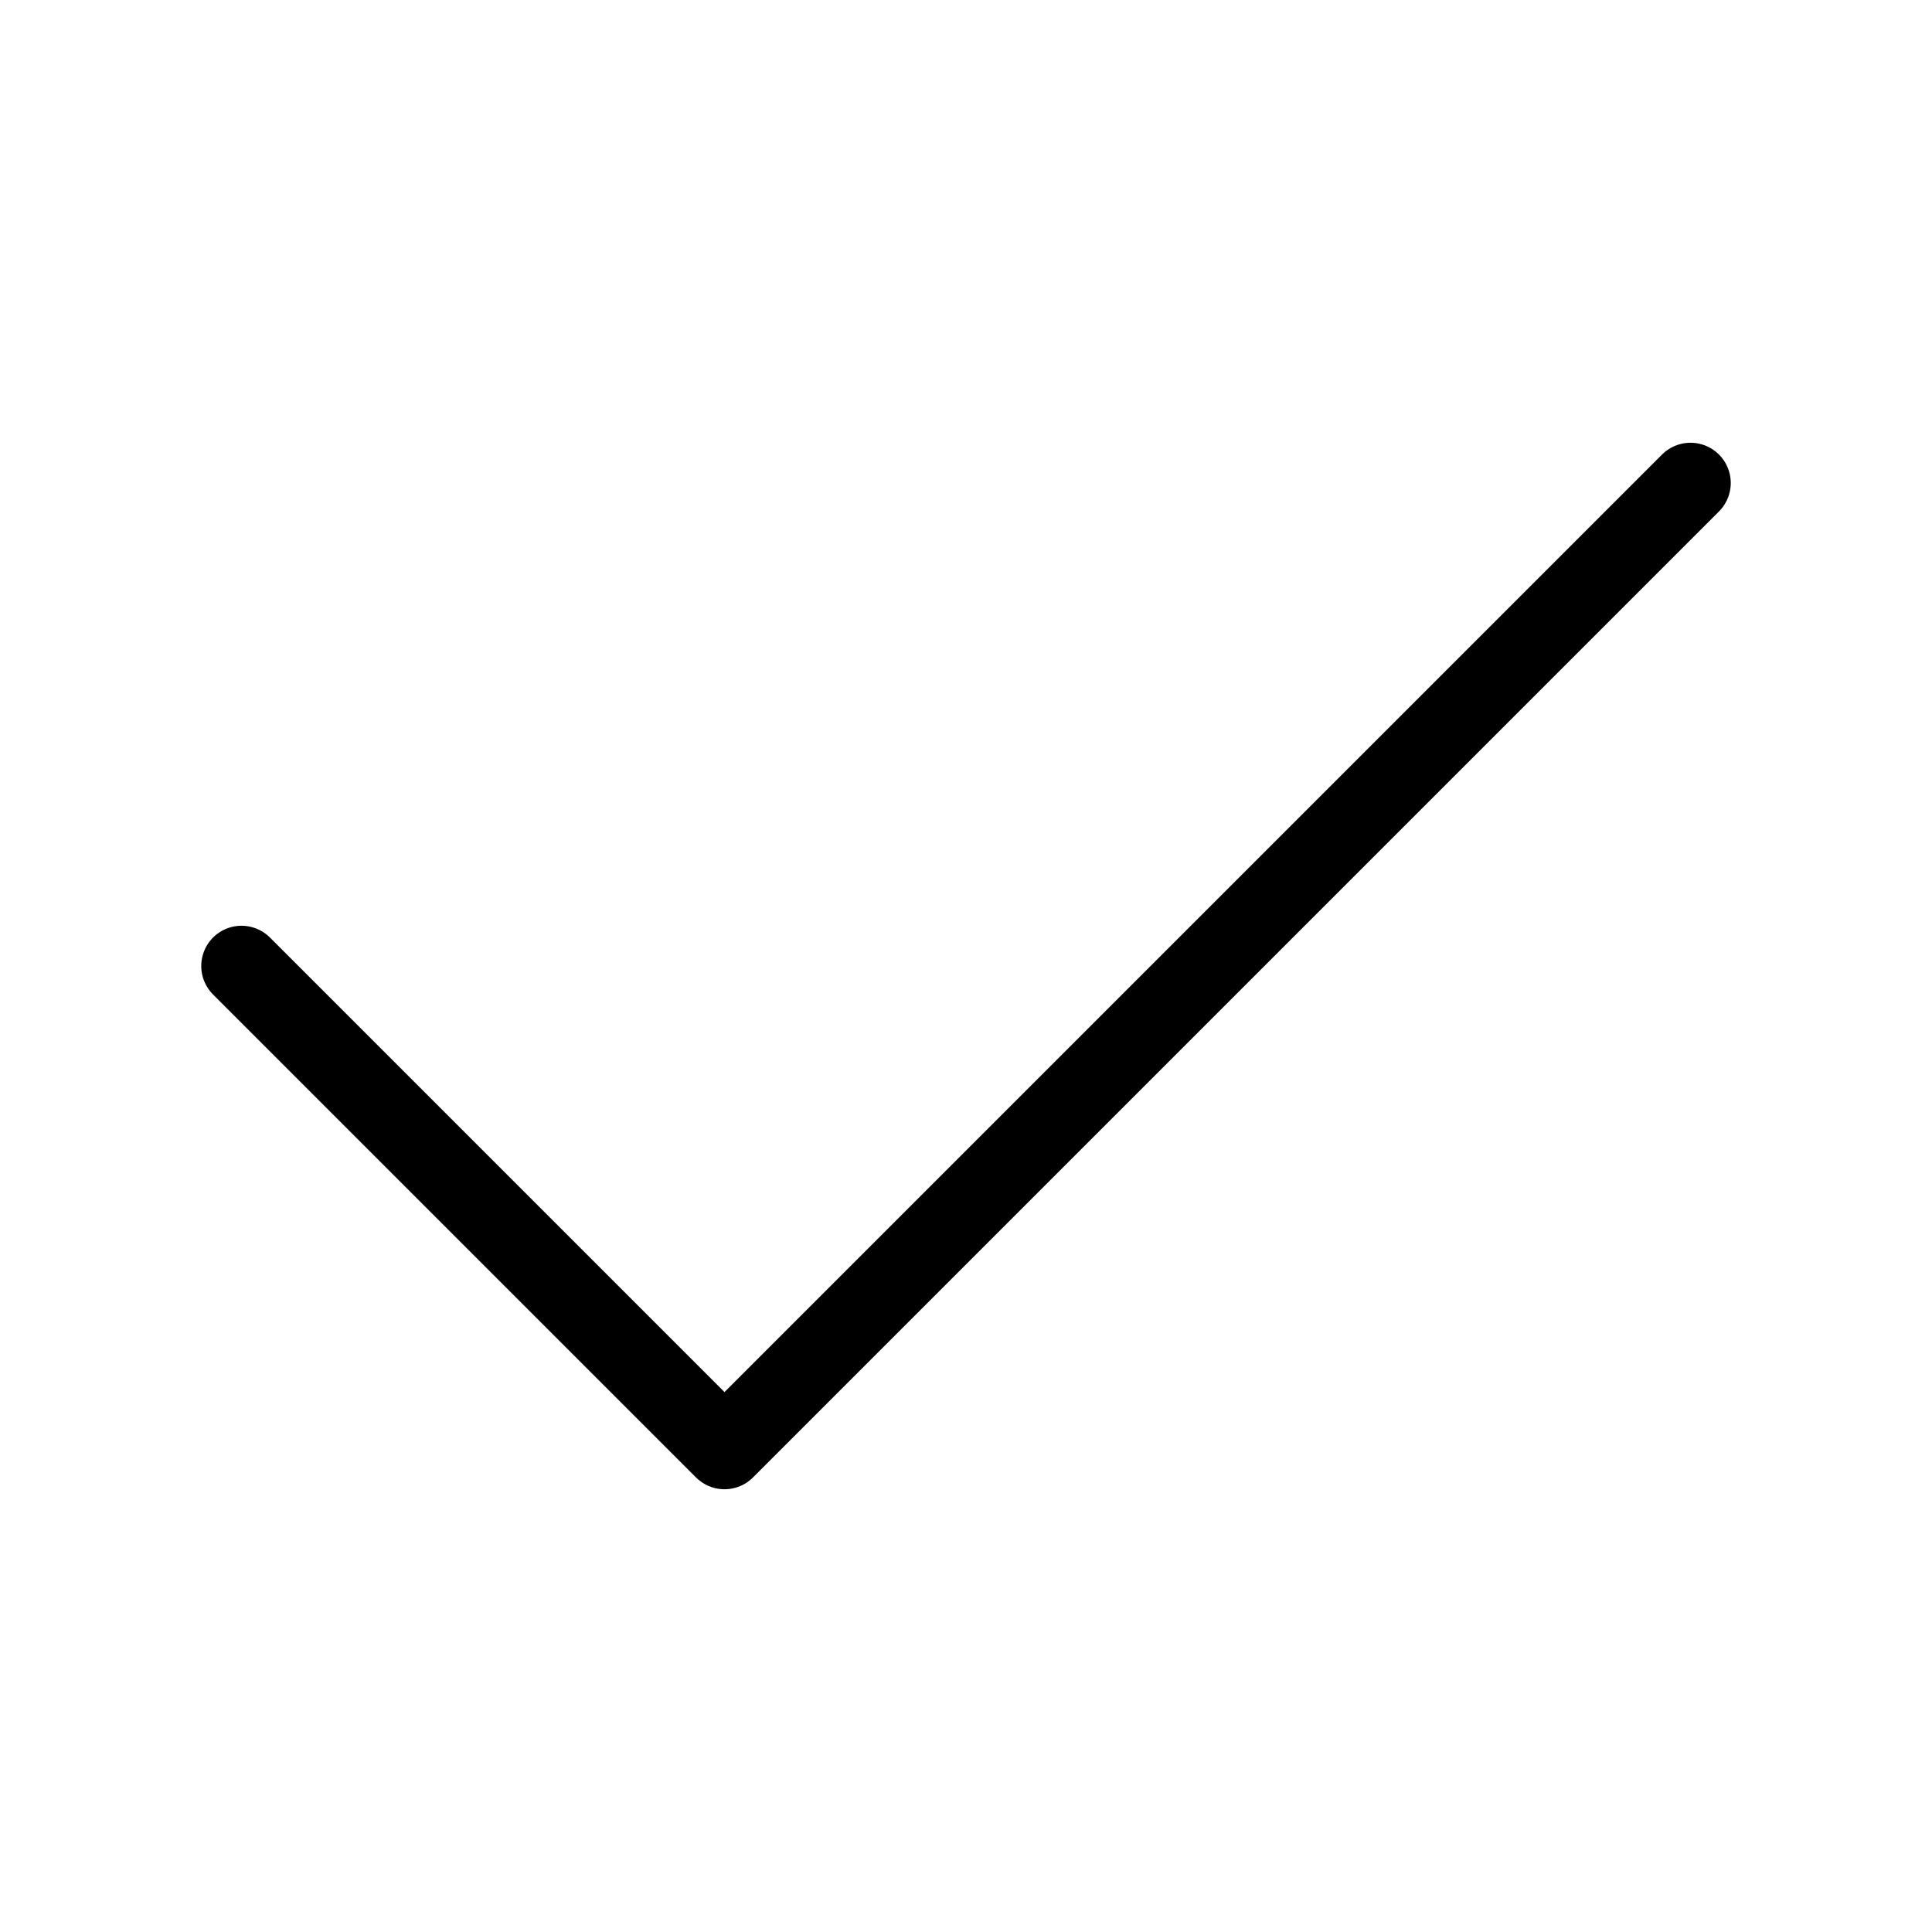
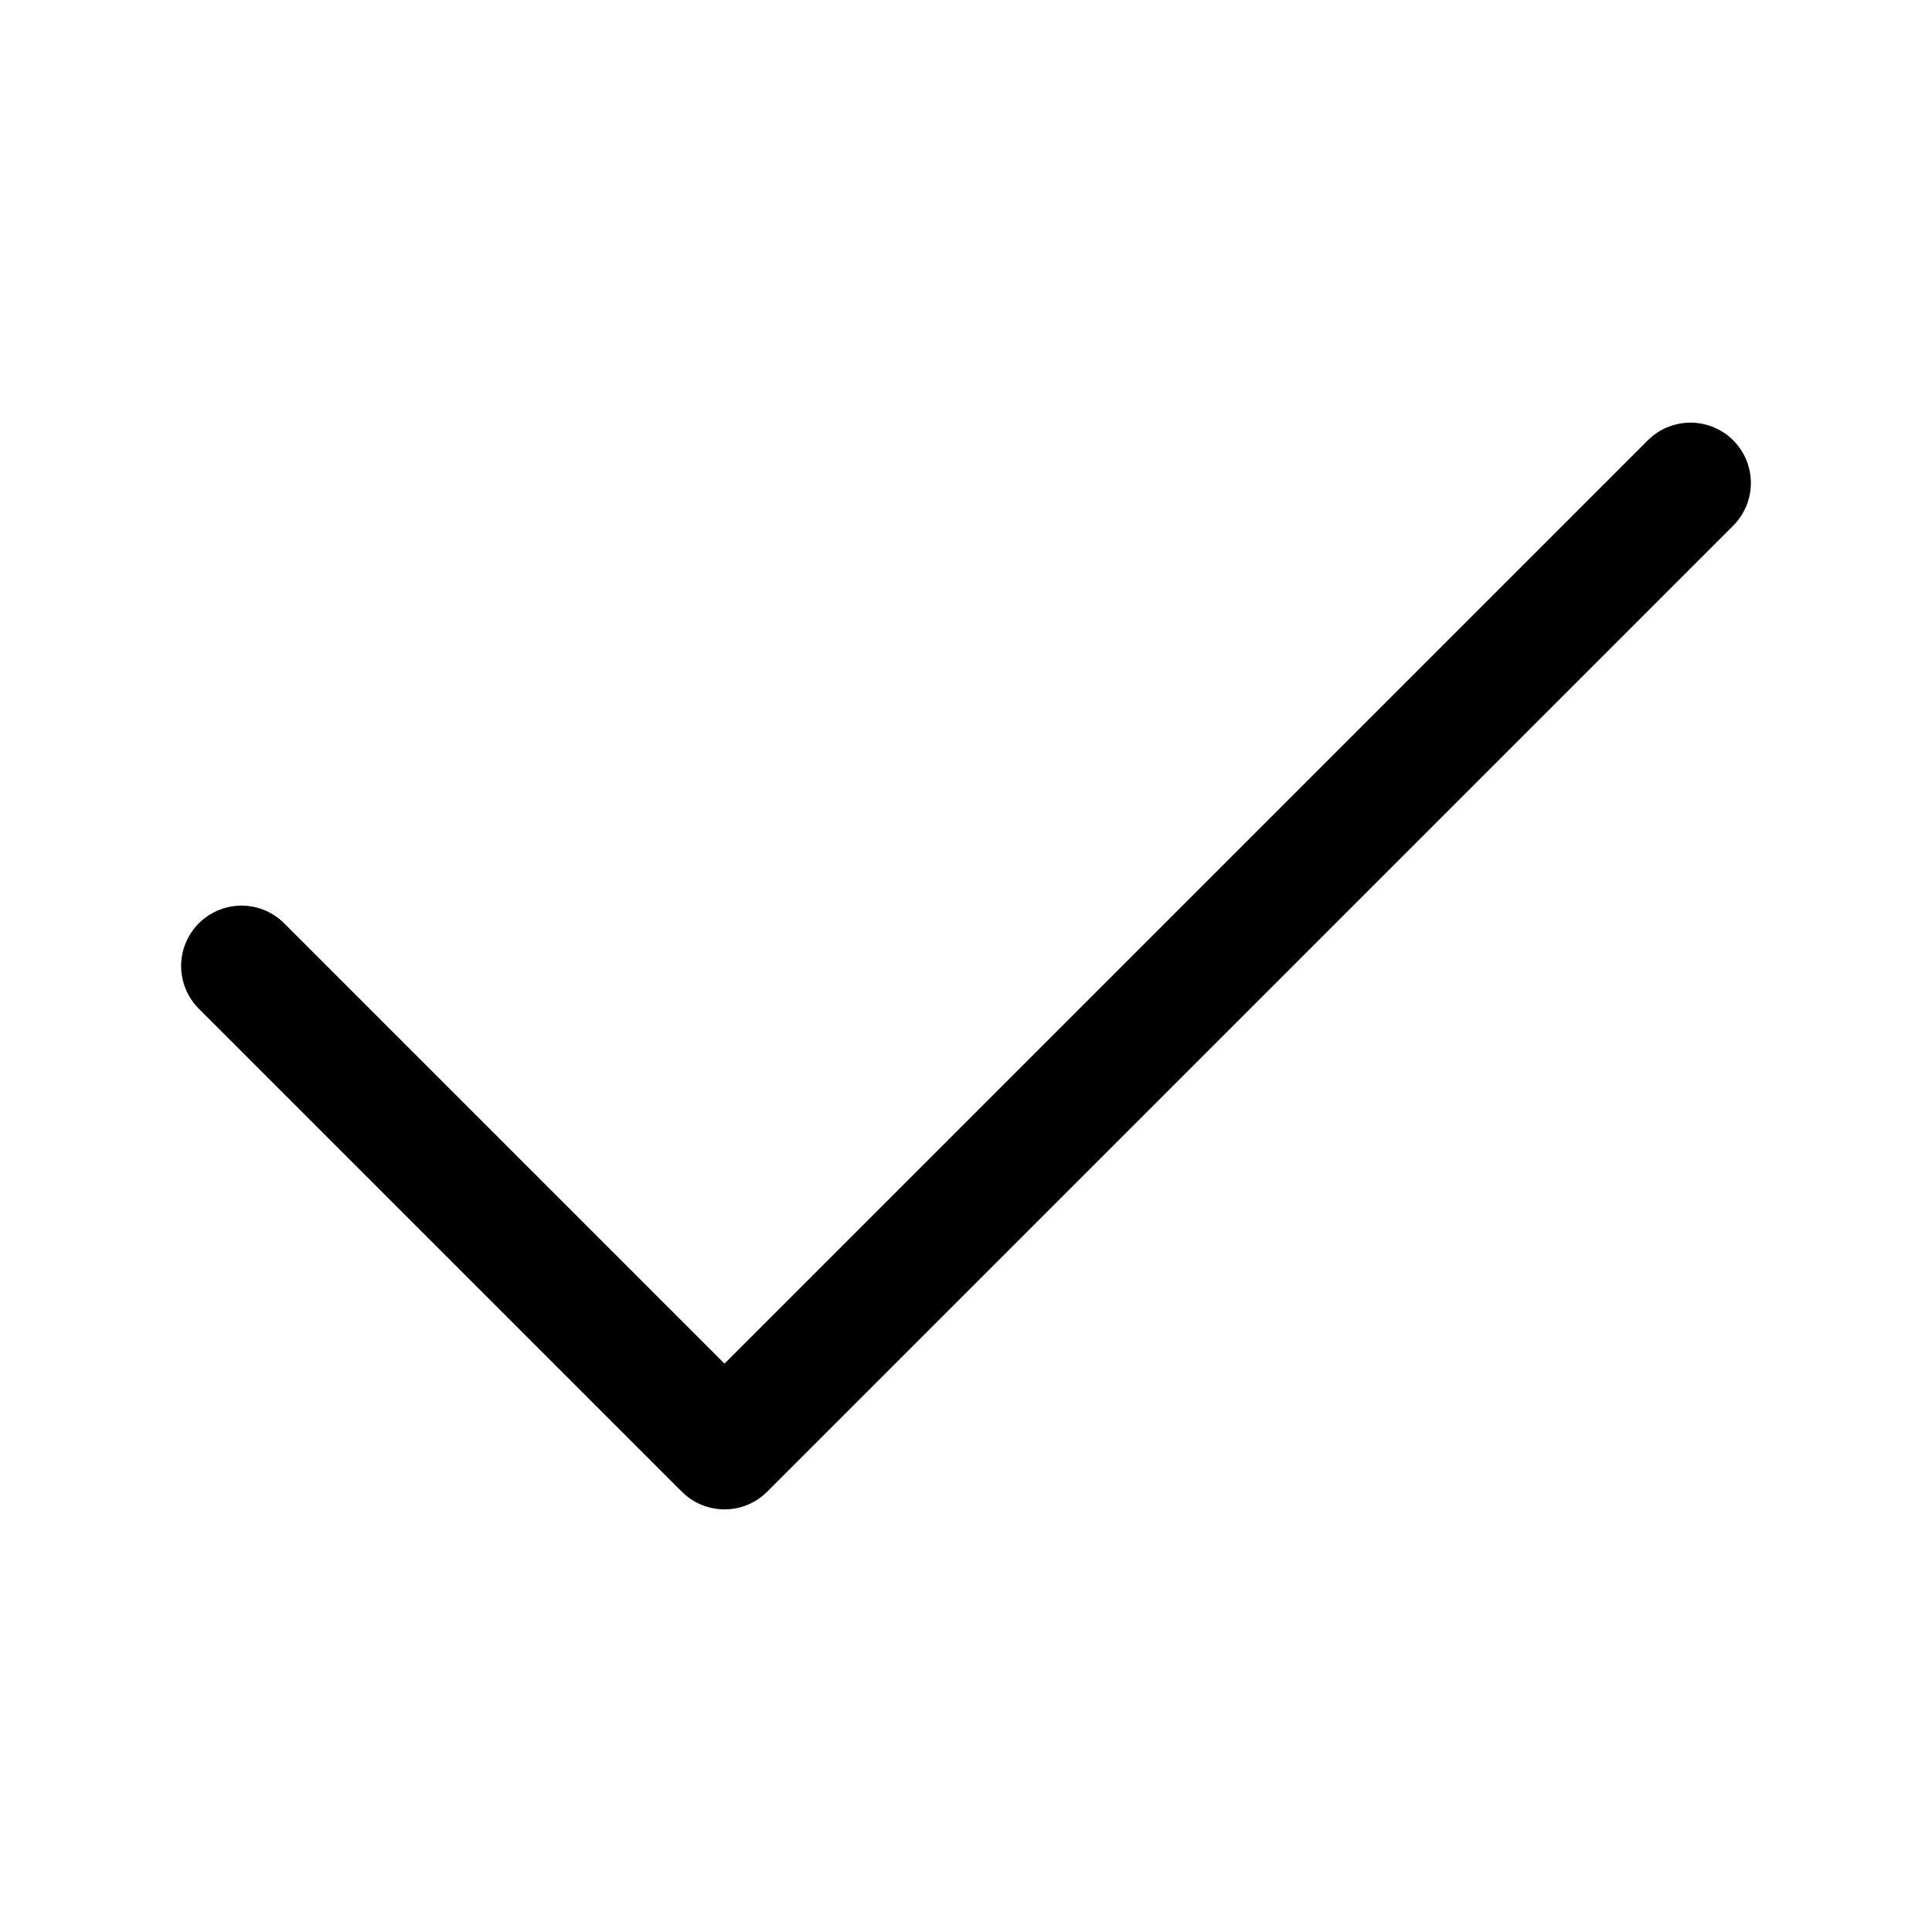
- <svg xmlns="http://www.w3.org/2000/svg" width="20" height="20" viewBox="0 0 24 24" fill="none">
-   <path d="M3 12L9 18L21 6" stroke="#000" stroke-width="1" stroke-linecap="round" stroke-linejoin="round" />
+ <svg xmlns="http://www.w3.org/2000/svg" width="18" height="18" viewBox="0 0 24 24" fill="none">
+   <path d="M3 12L9 18L21 6" stroke="#000" stroke-width="1.5" stroke-linecap="round" stroke-linejoin="round" />
</svg>
